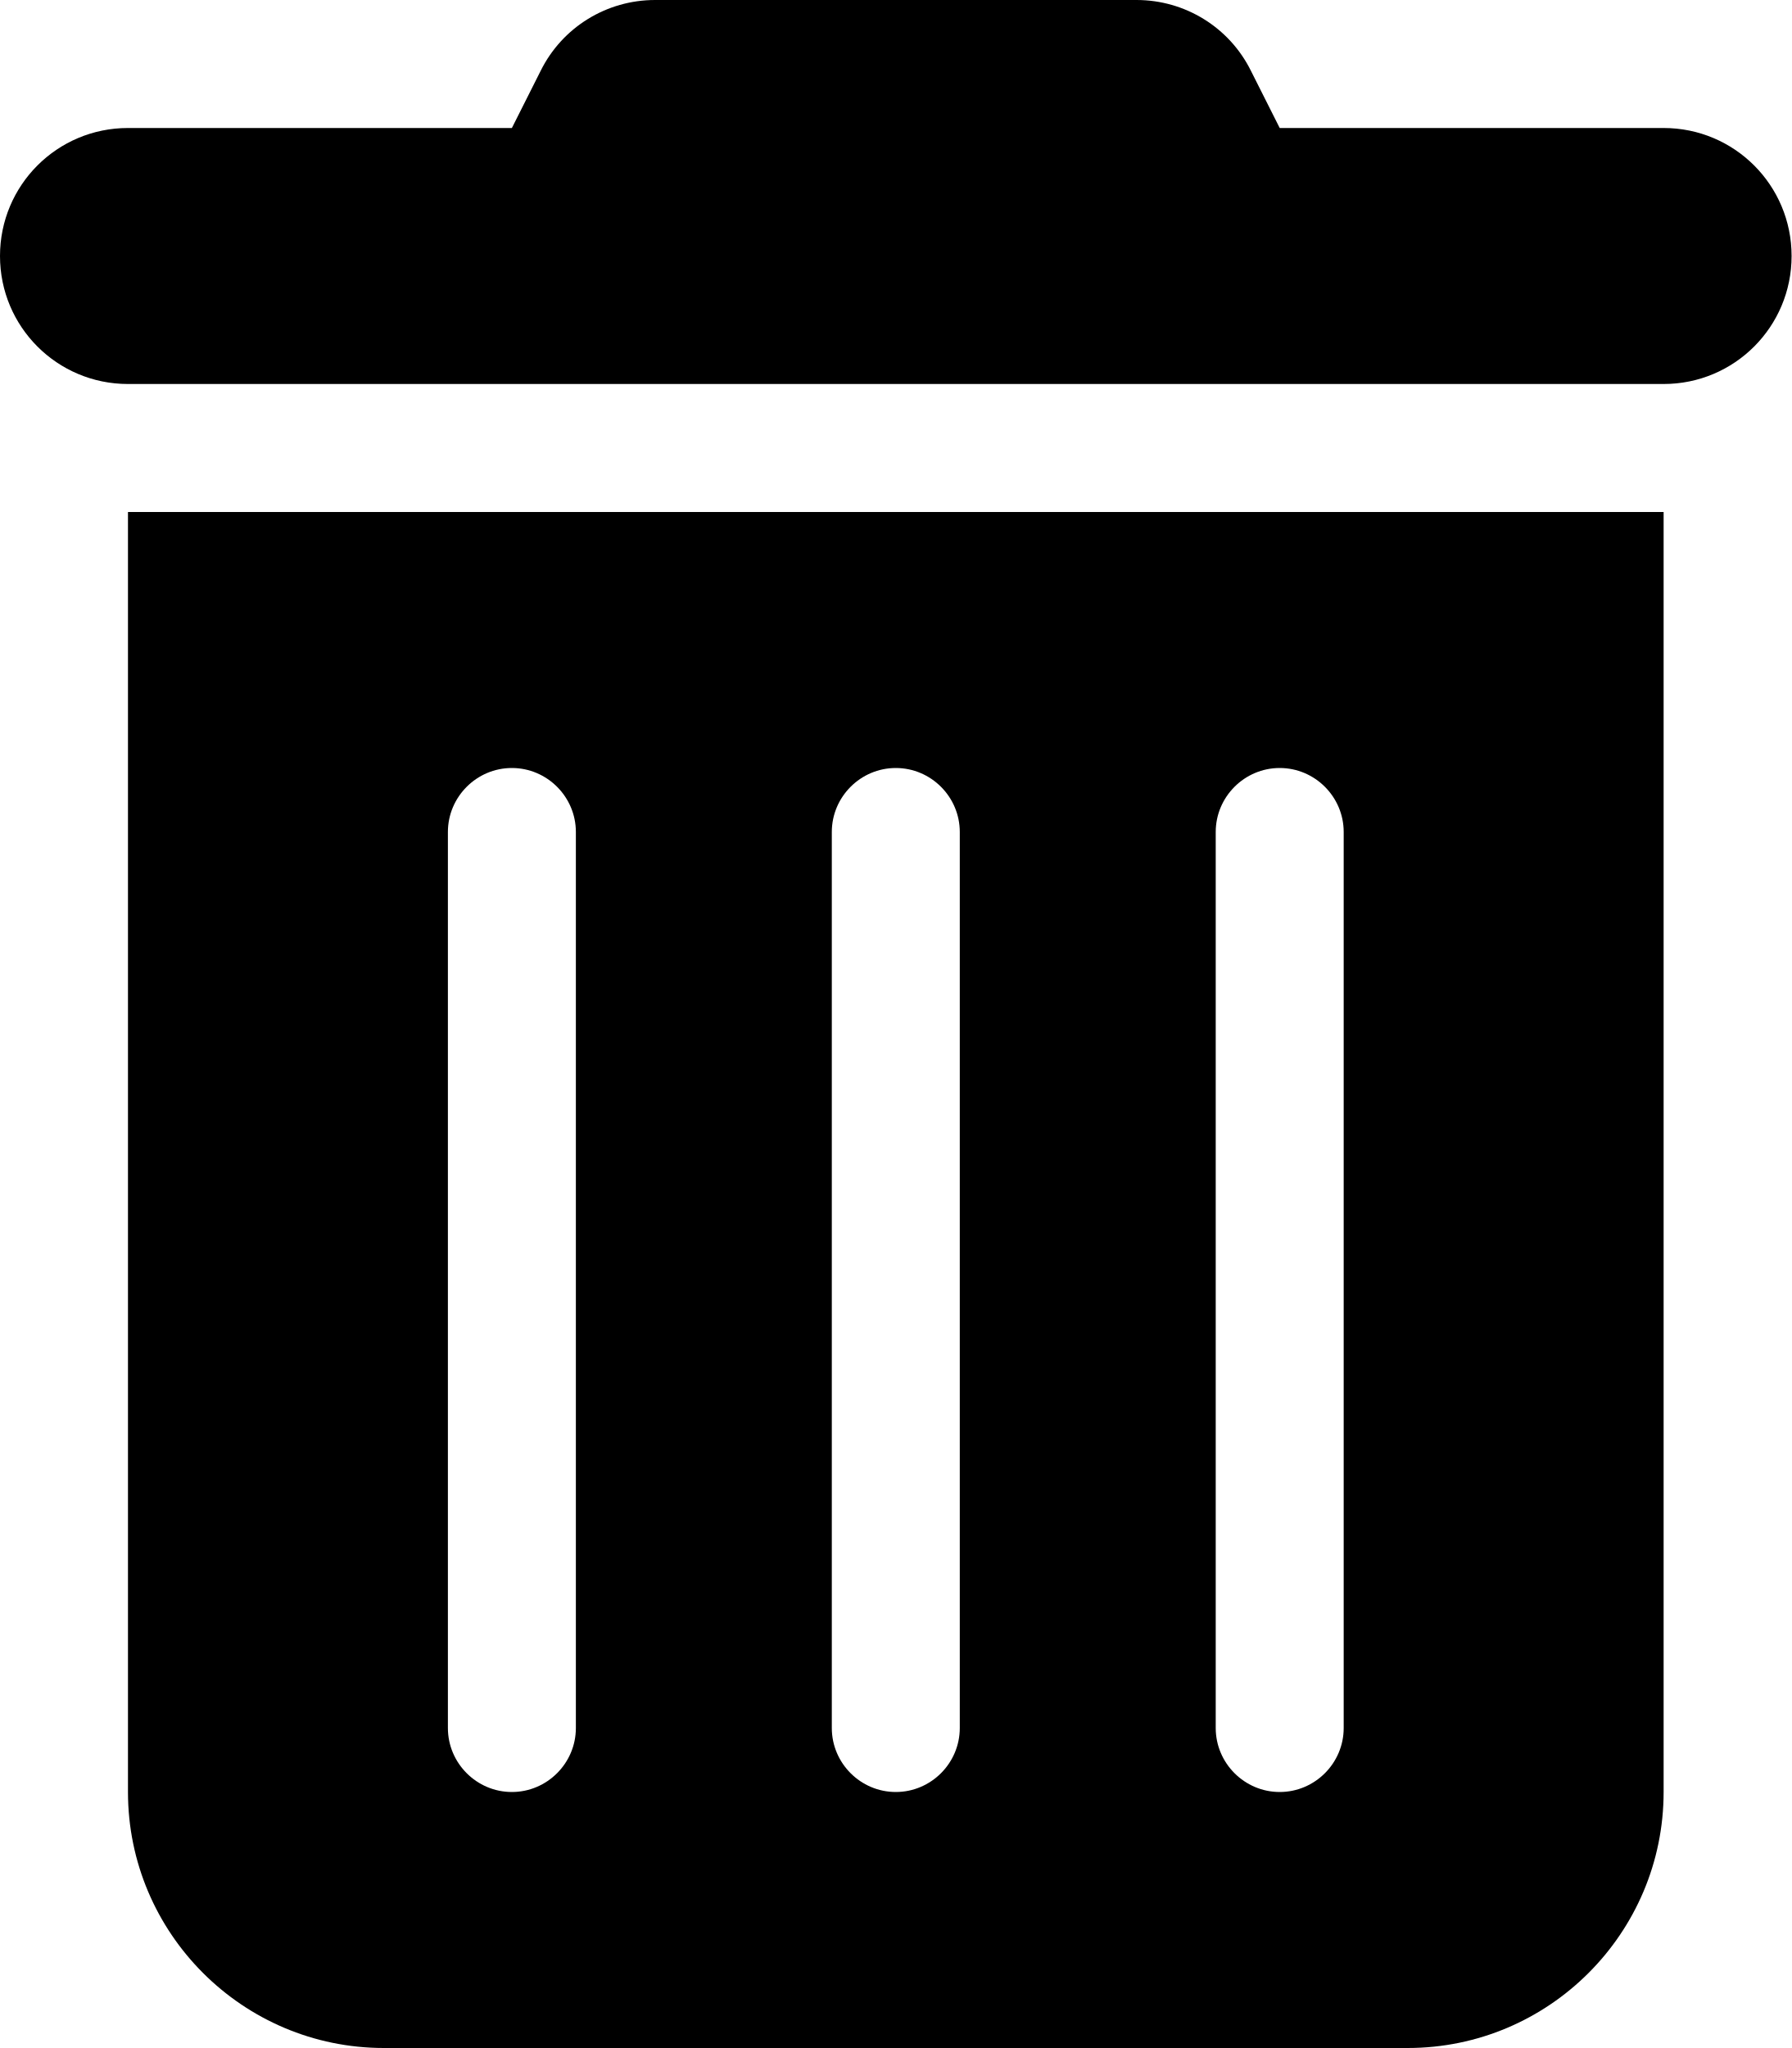
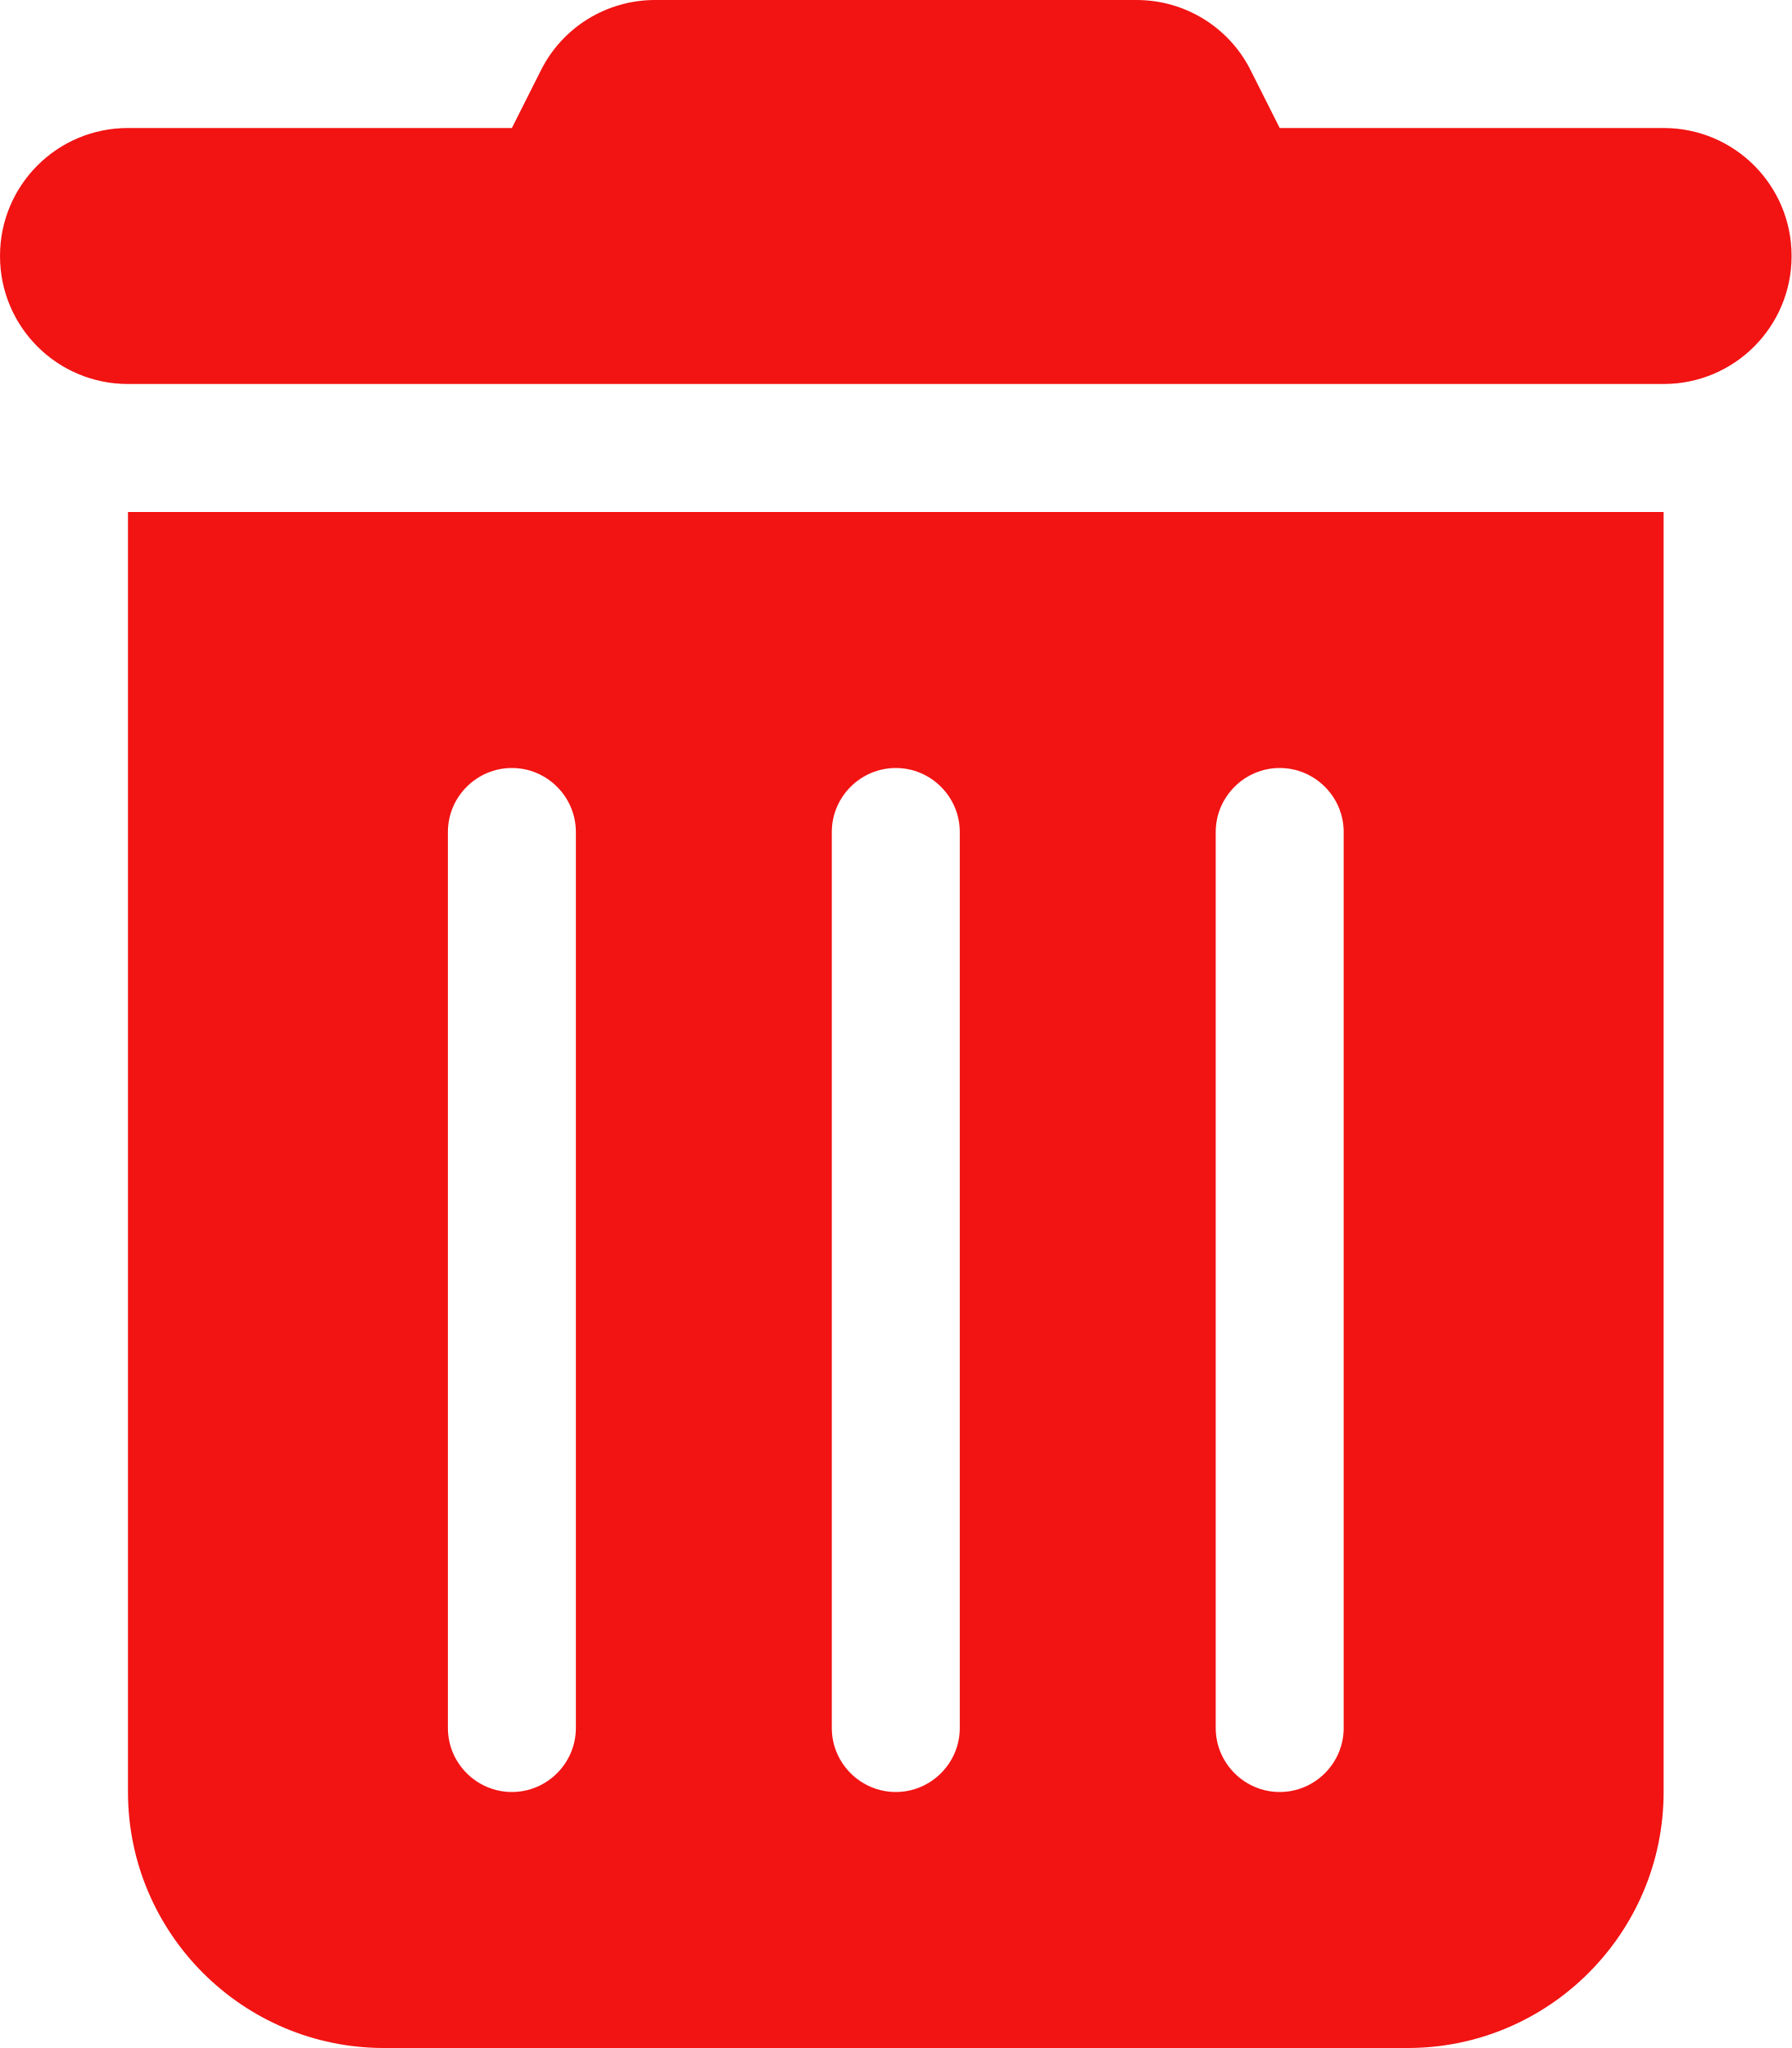
<svg xmlns="http://www.w3.org/2000/svg" viewBox="0 0 448 512">
-   <path d="M135.2 17.7C140.6 6.8 151.7 0 163.8 0H284.2c12.1 0 23.2 6.8 28.6 17.7L320 32h96c17.7 0 32 14.3 32 32s-14.3 32-32 32H32C14.3 96 0 81.7 0 64S14.3 32 32 32h96l7.2-14.3zM32 128H416V448c0 35.3-28.7 64-64 64H96c-35.3 0-64-28.7-64-64V128zm96 64c-8.8 0-16 7.2-16 16V432c0 8.8 7.2 16 16 16s16-7.2 16-16V208c0-8.8-7.2-16-16-16zm96 0c-8.8 0-16 7.2-16 16V432c0 8.8 7.2 16 16 16s16-7.2 16-16V208c0-8.8-7.2-16-16-16zm96 0c-8.8 0-16 7.2-16 16V432c0 8.8 7.2 16 16 16s16-7.2 16-16V208c0-8.8-7.2-16-16-16z" />
+   <path d="M135.2 17.7C140.6 6.8 151.7 0 163.8 0H284.2c12.1 0 23.2 6.8 28.6 17.7L320 32h96c17.7 0 32 14.3 32 32s-14.3 32-32 32H32C14.3 96 0 81.7 0 64S14.3 32 32 32h96l7.2-14.3zM32 128H416V448c0 35.3-28.7 64-64 64H96c-35.3 0-64-28.7-64-64V128zm96 64c-8.8 0-16 7.2-16 16V432c0 8.8 7.2 16 16 16s16-7.2 16-16V208c0-8.8-7.2-16-16-16zm96 0c-8.8 0-16 7.2-16 16V432c0 8.8 7.2 16 16 16s16-7.2 16-16V208c0-8.8-7.2-16-16-16zm96 0c-8.8 0-16 7.2-16 16V432c0 8.8 7.2 16 16 16s16-7.2 16-16V208c0-8.8-7.2-16-16-16z" fill="#f21313" />
</svg>
